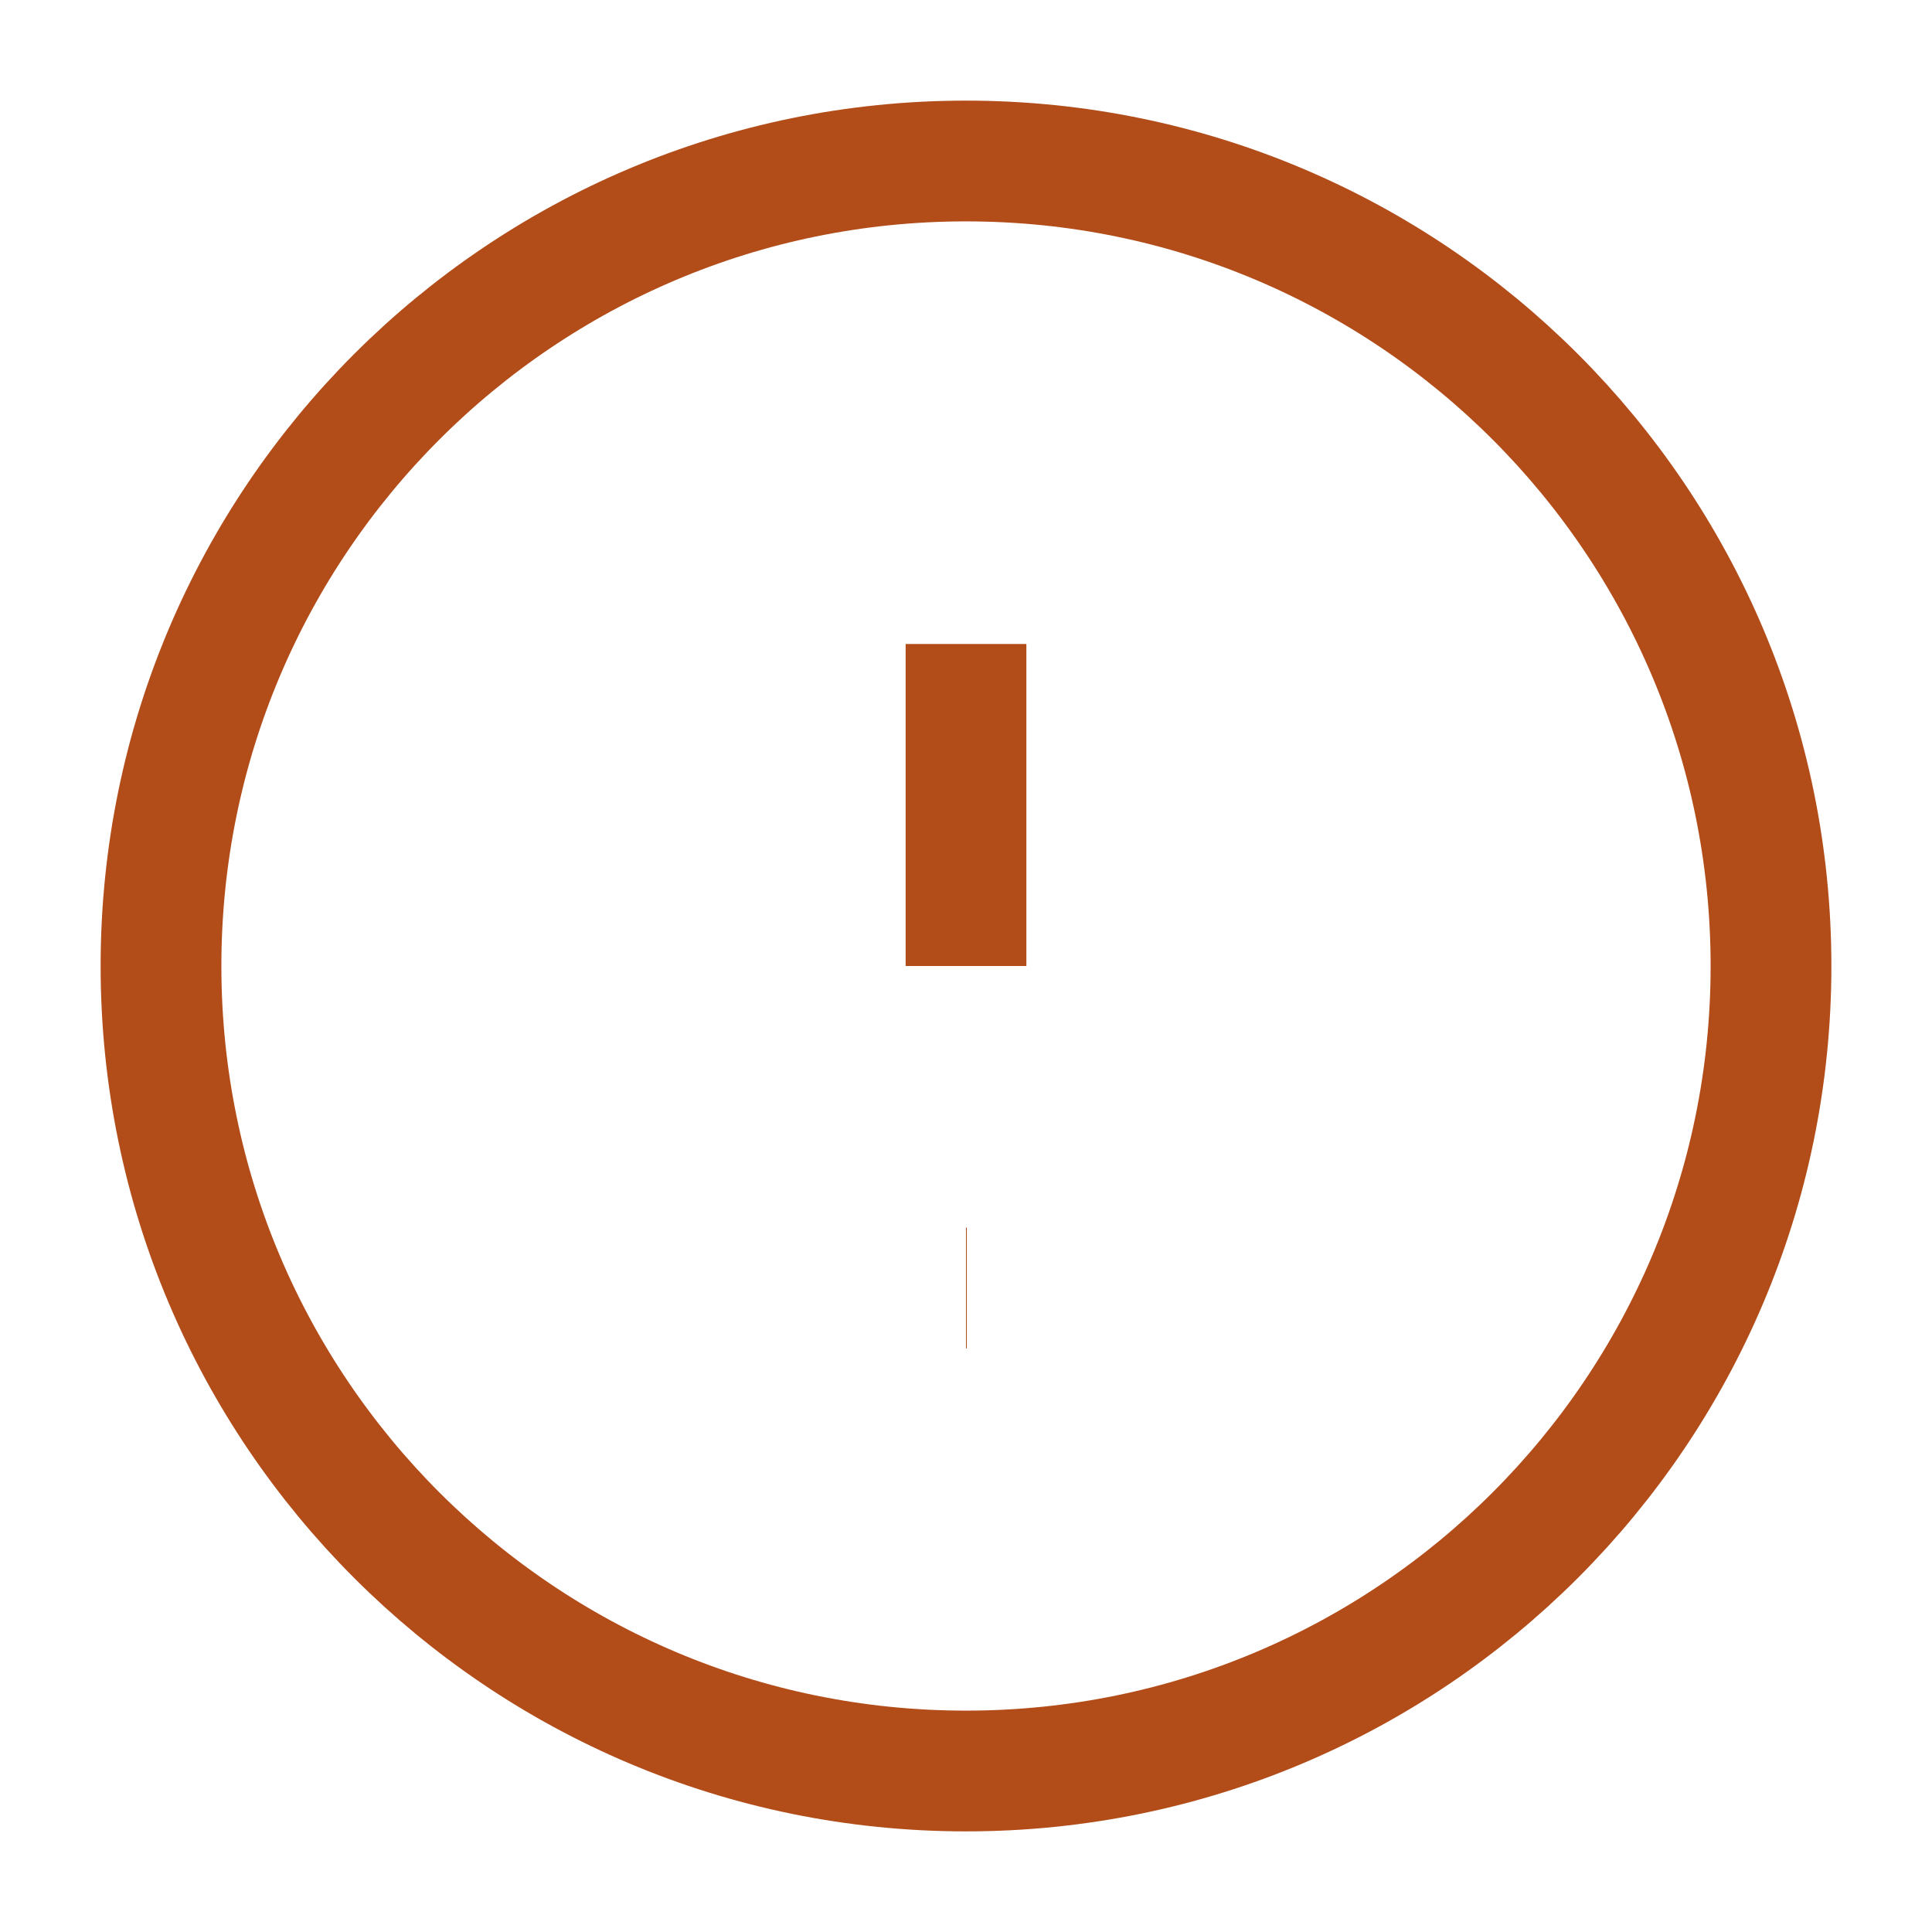
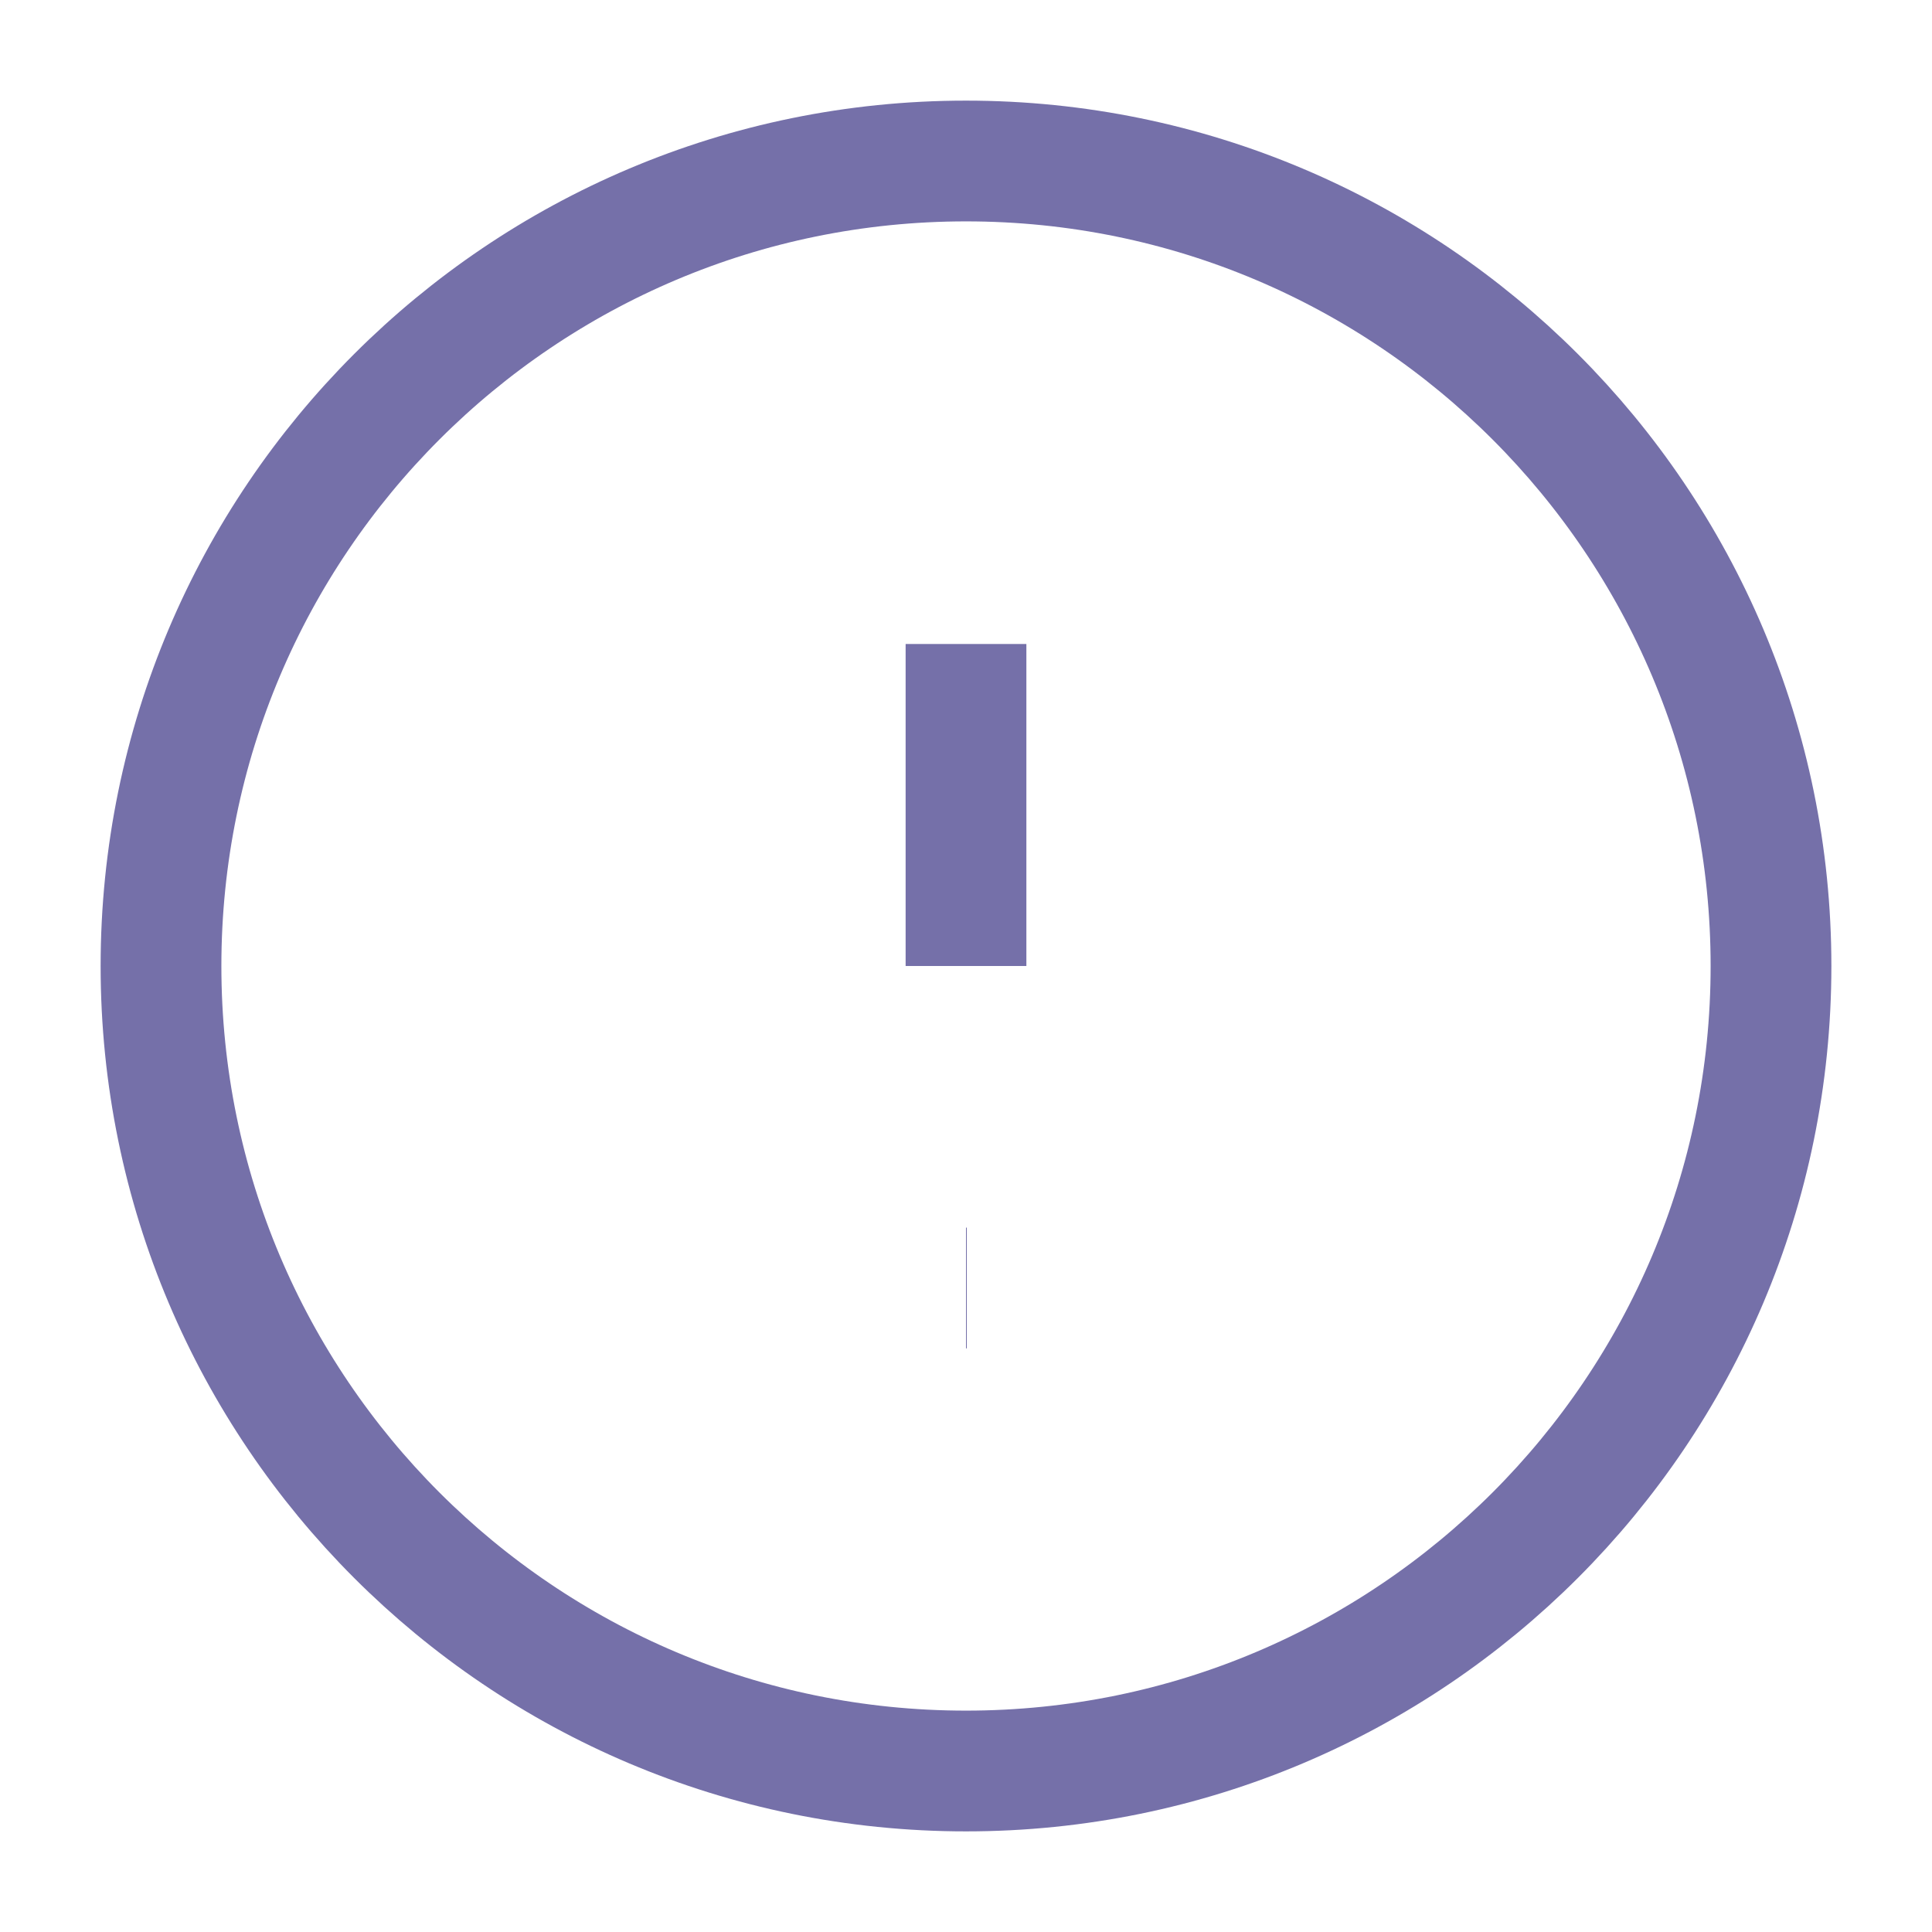
- <svg xmlns="http://www.w3.org/2000/svg" viewBox="0 0 24 24" fill="none" stroke="#b24c19" stroke-width="1.5">
+ <svg xmlns="http://www.w3.org/2000/svg" viewBox="0 0 24 24" fill="none" stroke="#7570a9" stroke-width="1.5">
  <circle cx="12" cy="12" r="10" />
  <line x1="12" y1="8" x2="12" y2="12" />
  <line x1="12" y1="16" x2="12.01" y2="16" />
</svg>
